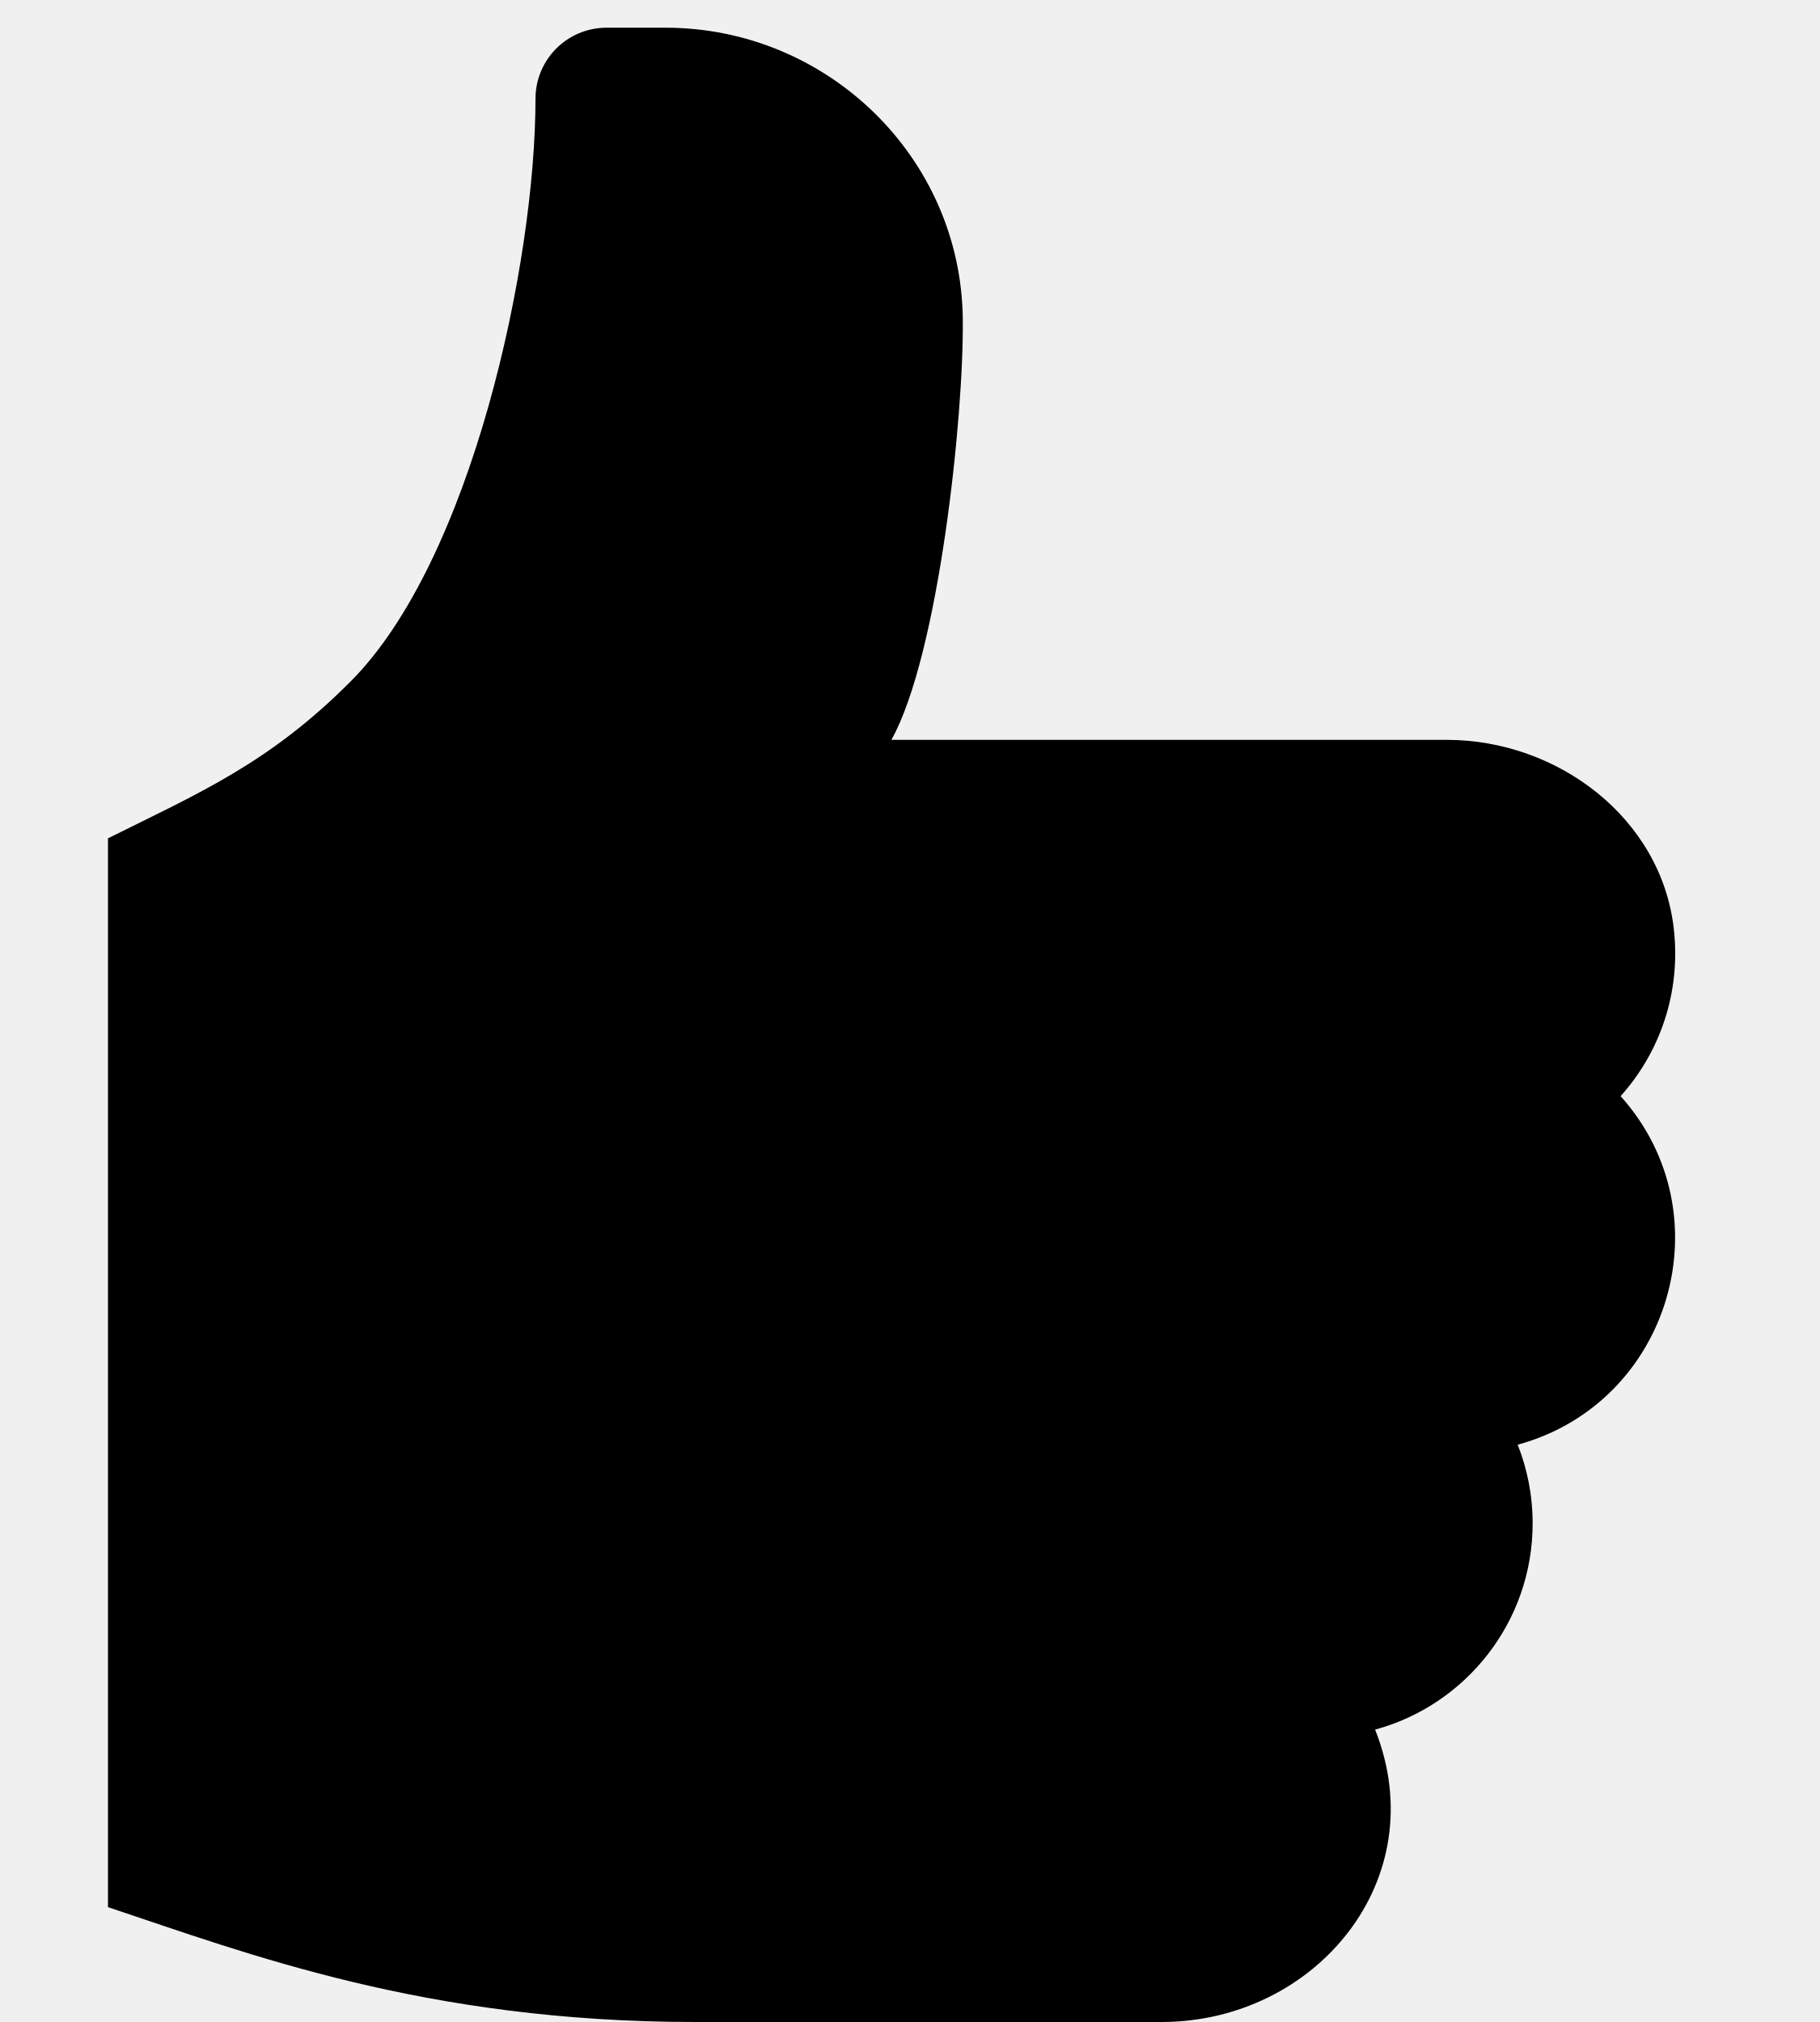
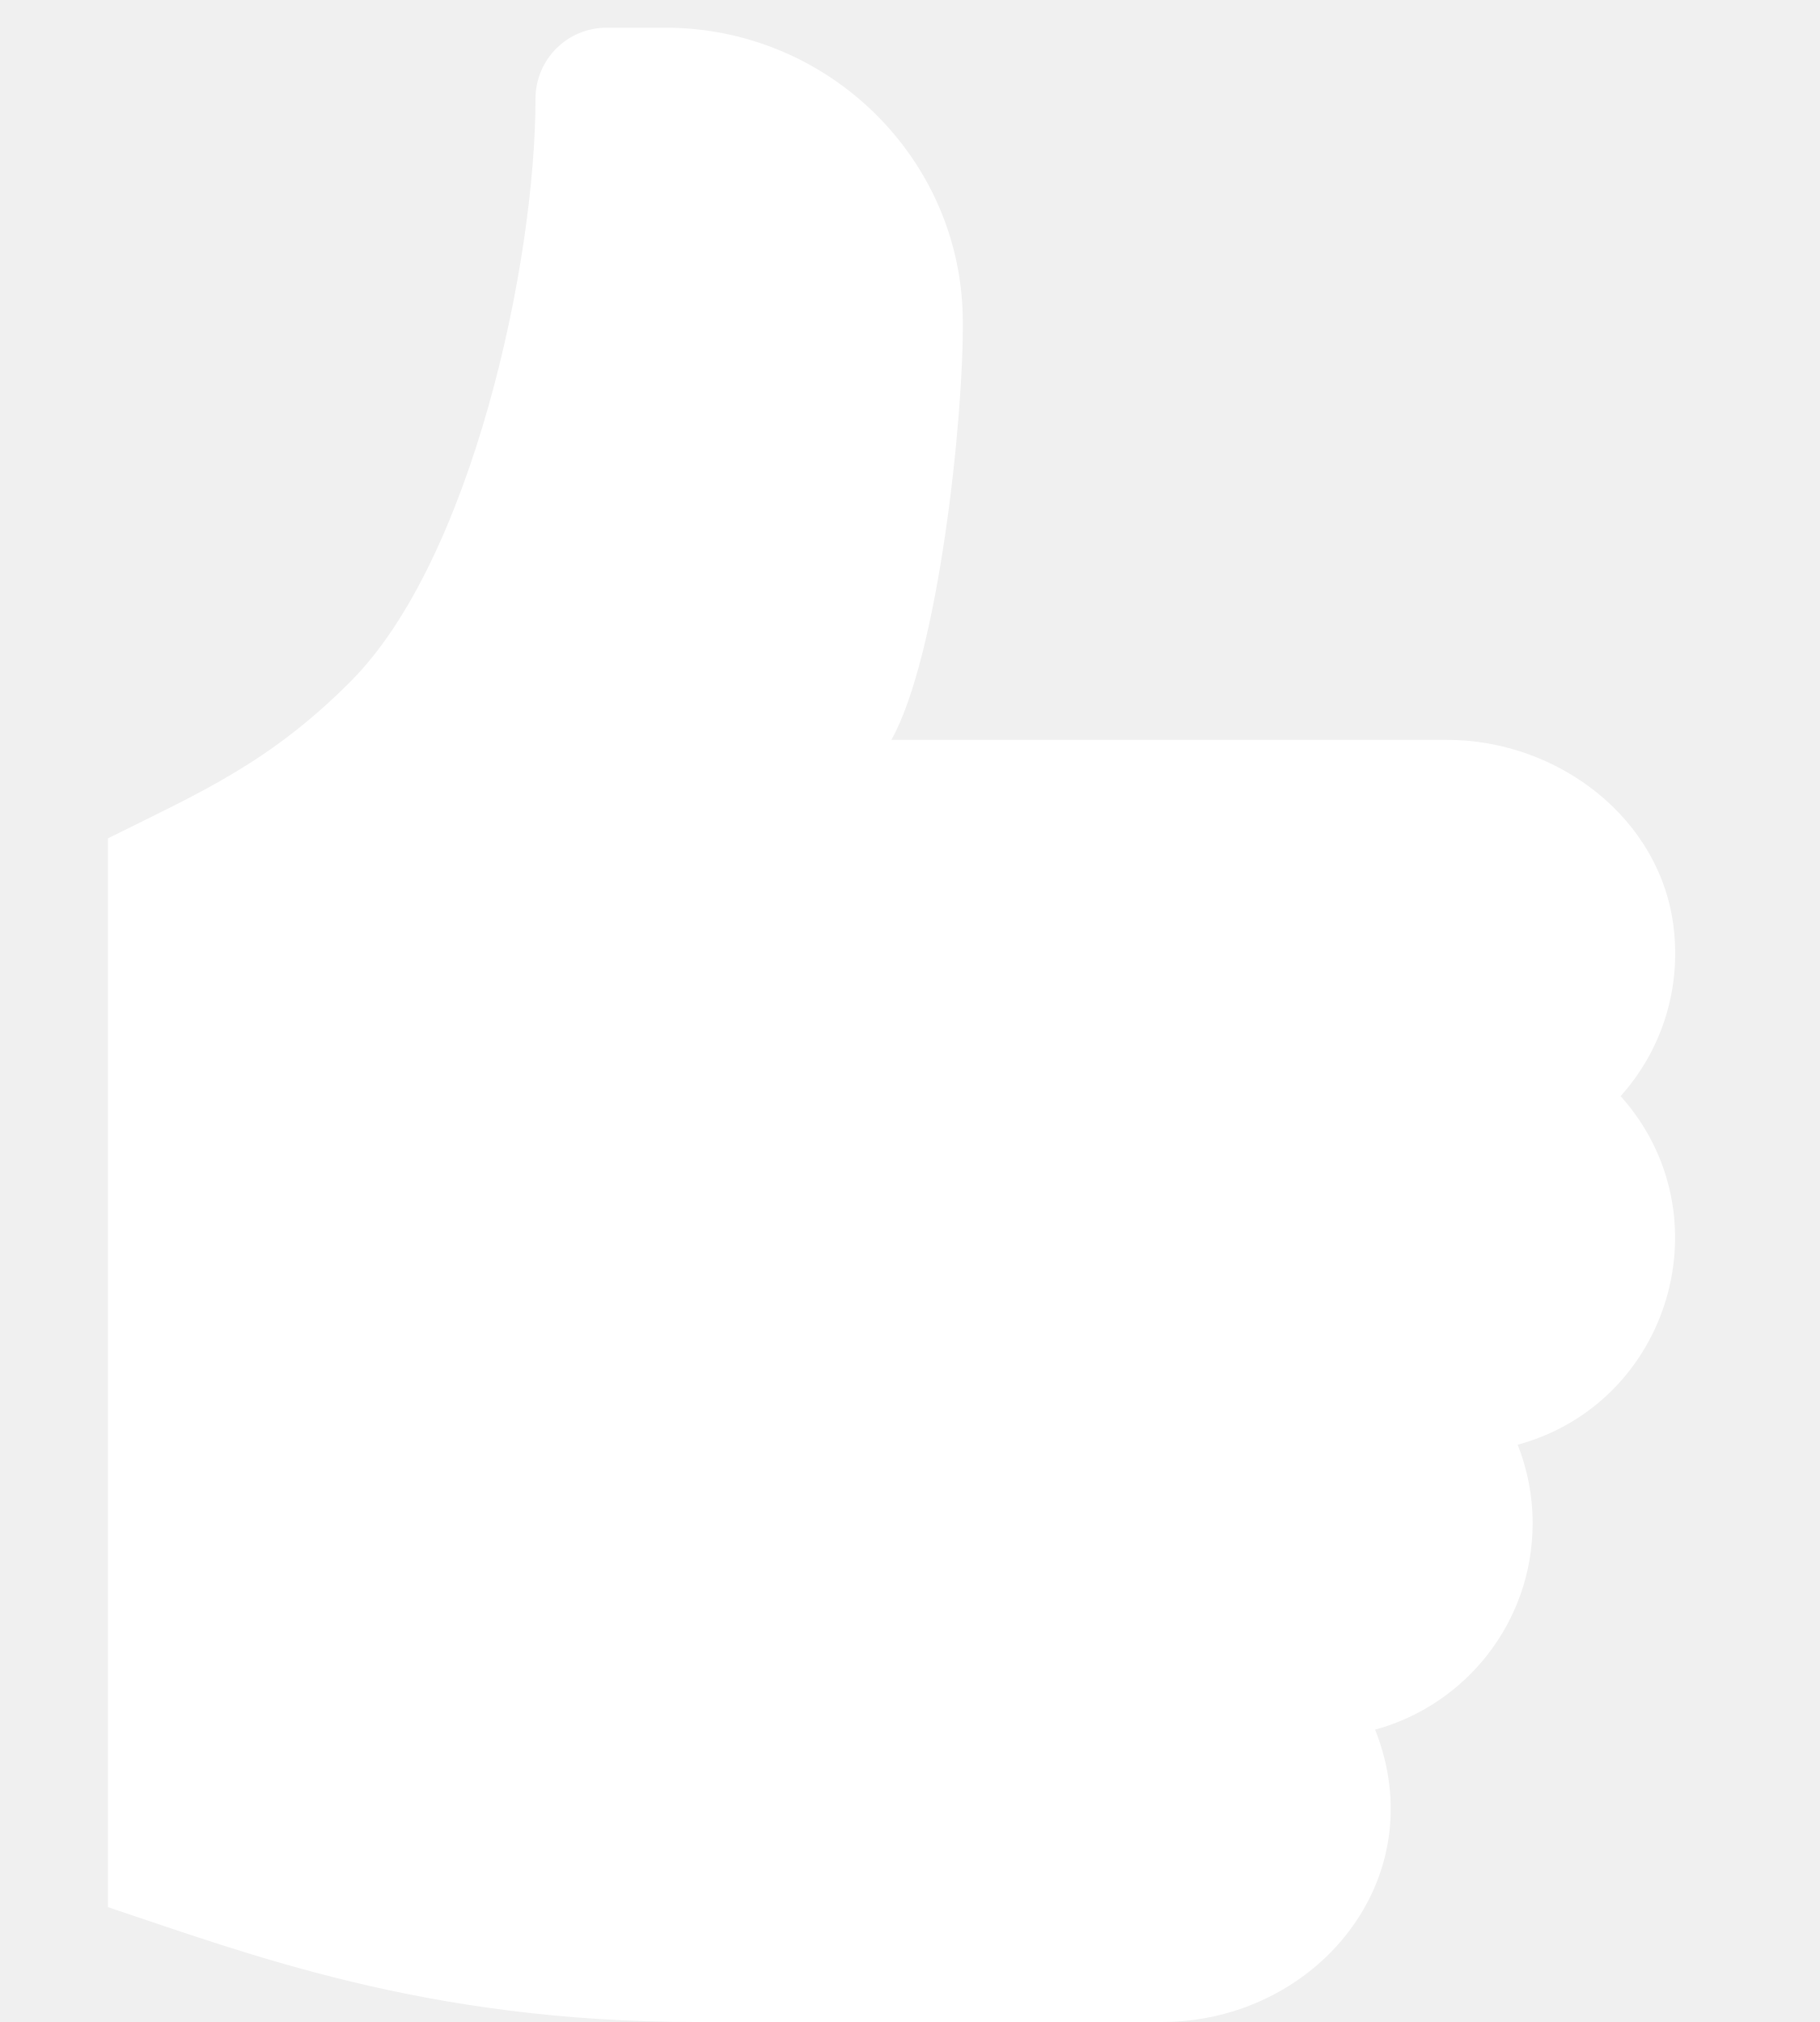
<svg xmlns="http://www.w3.org/2000/svg" width="9" height="10" viewBox="0 0 9 10" fill="none">
-   <path d="M8.277 4.593C8.215 4.047 7.704 3.659 7.154 3.659H4.408C4.641 3.242 4.767 2.06 4.761 1.577C4.752 0.777 4.09 0.137 3.291 0.137H3C2.805 0.137 2.648 0.294 2.648 0.489C2.648 1.304 2.331 2.774 1.732 3.372C1.33 3.775 0.986 3.921 0.534 4.146V9.432C1.225 9.662 2.103 10 3.44 10H5.744C6.503 10 7.095 9.297 6.8 8.554C7.249 8.432 7.579 8.021 7.579 7.534C7.579 7.397 7.553 7.266 7.505 7.145C8.26 6.939 8.538 6.006 8.014 5.421C8.207 5.206 8.313 4.911 8.277 4.593Z" fill="black" />
+   <path d="M8.277 4.593C8.215 4.047 7.704 3.659 7.154 3.659H4.408C4.641 3.242 4.767 2.06 4.761 1.577C4.752 0.777 4.09 0.137 3.291 0.137H3C2.805 0.137 2.648 0.294 2.648 0.489C2.648 1.304 2.331 2.774 1.732 3.372C1.33 3.775 0.986 3.921 0.534 4.146V9.432C1.225 9.662 2.103 10 3.44 10H5.744C6.503 10 7.095 9.297 6.8 8.554C7.249 8.432 7.579 8.021 7.579 7.534C7.579 7.397 7.553 7.266 7.505 7.145C8.26 6.939 8.538 6.006 8.014 5.421C8.207 5.206 8.313 4.911 8.277 4.593Z" fill="#fff" />
</svg>
